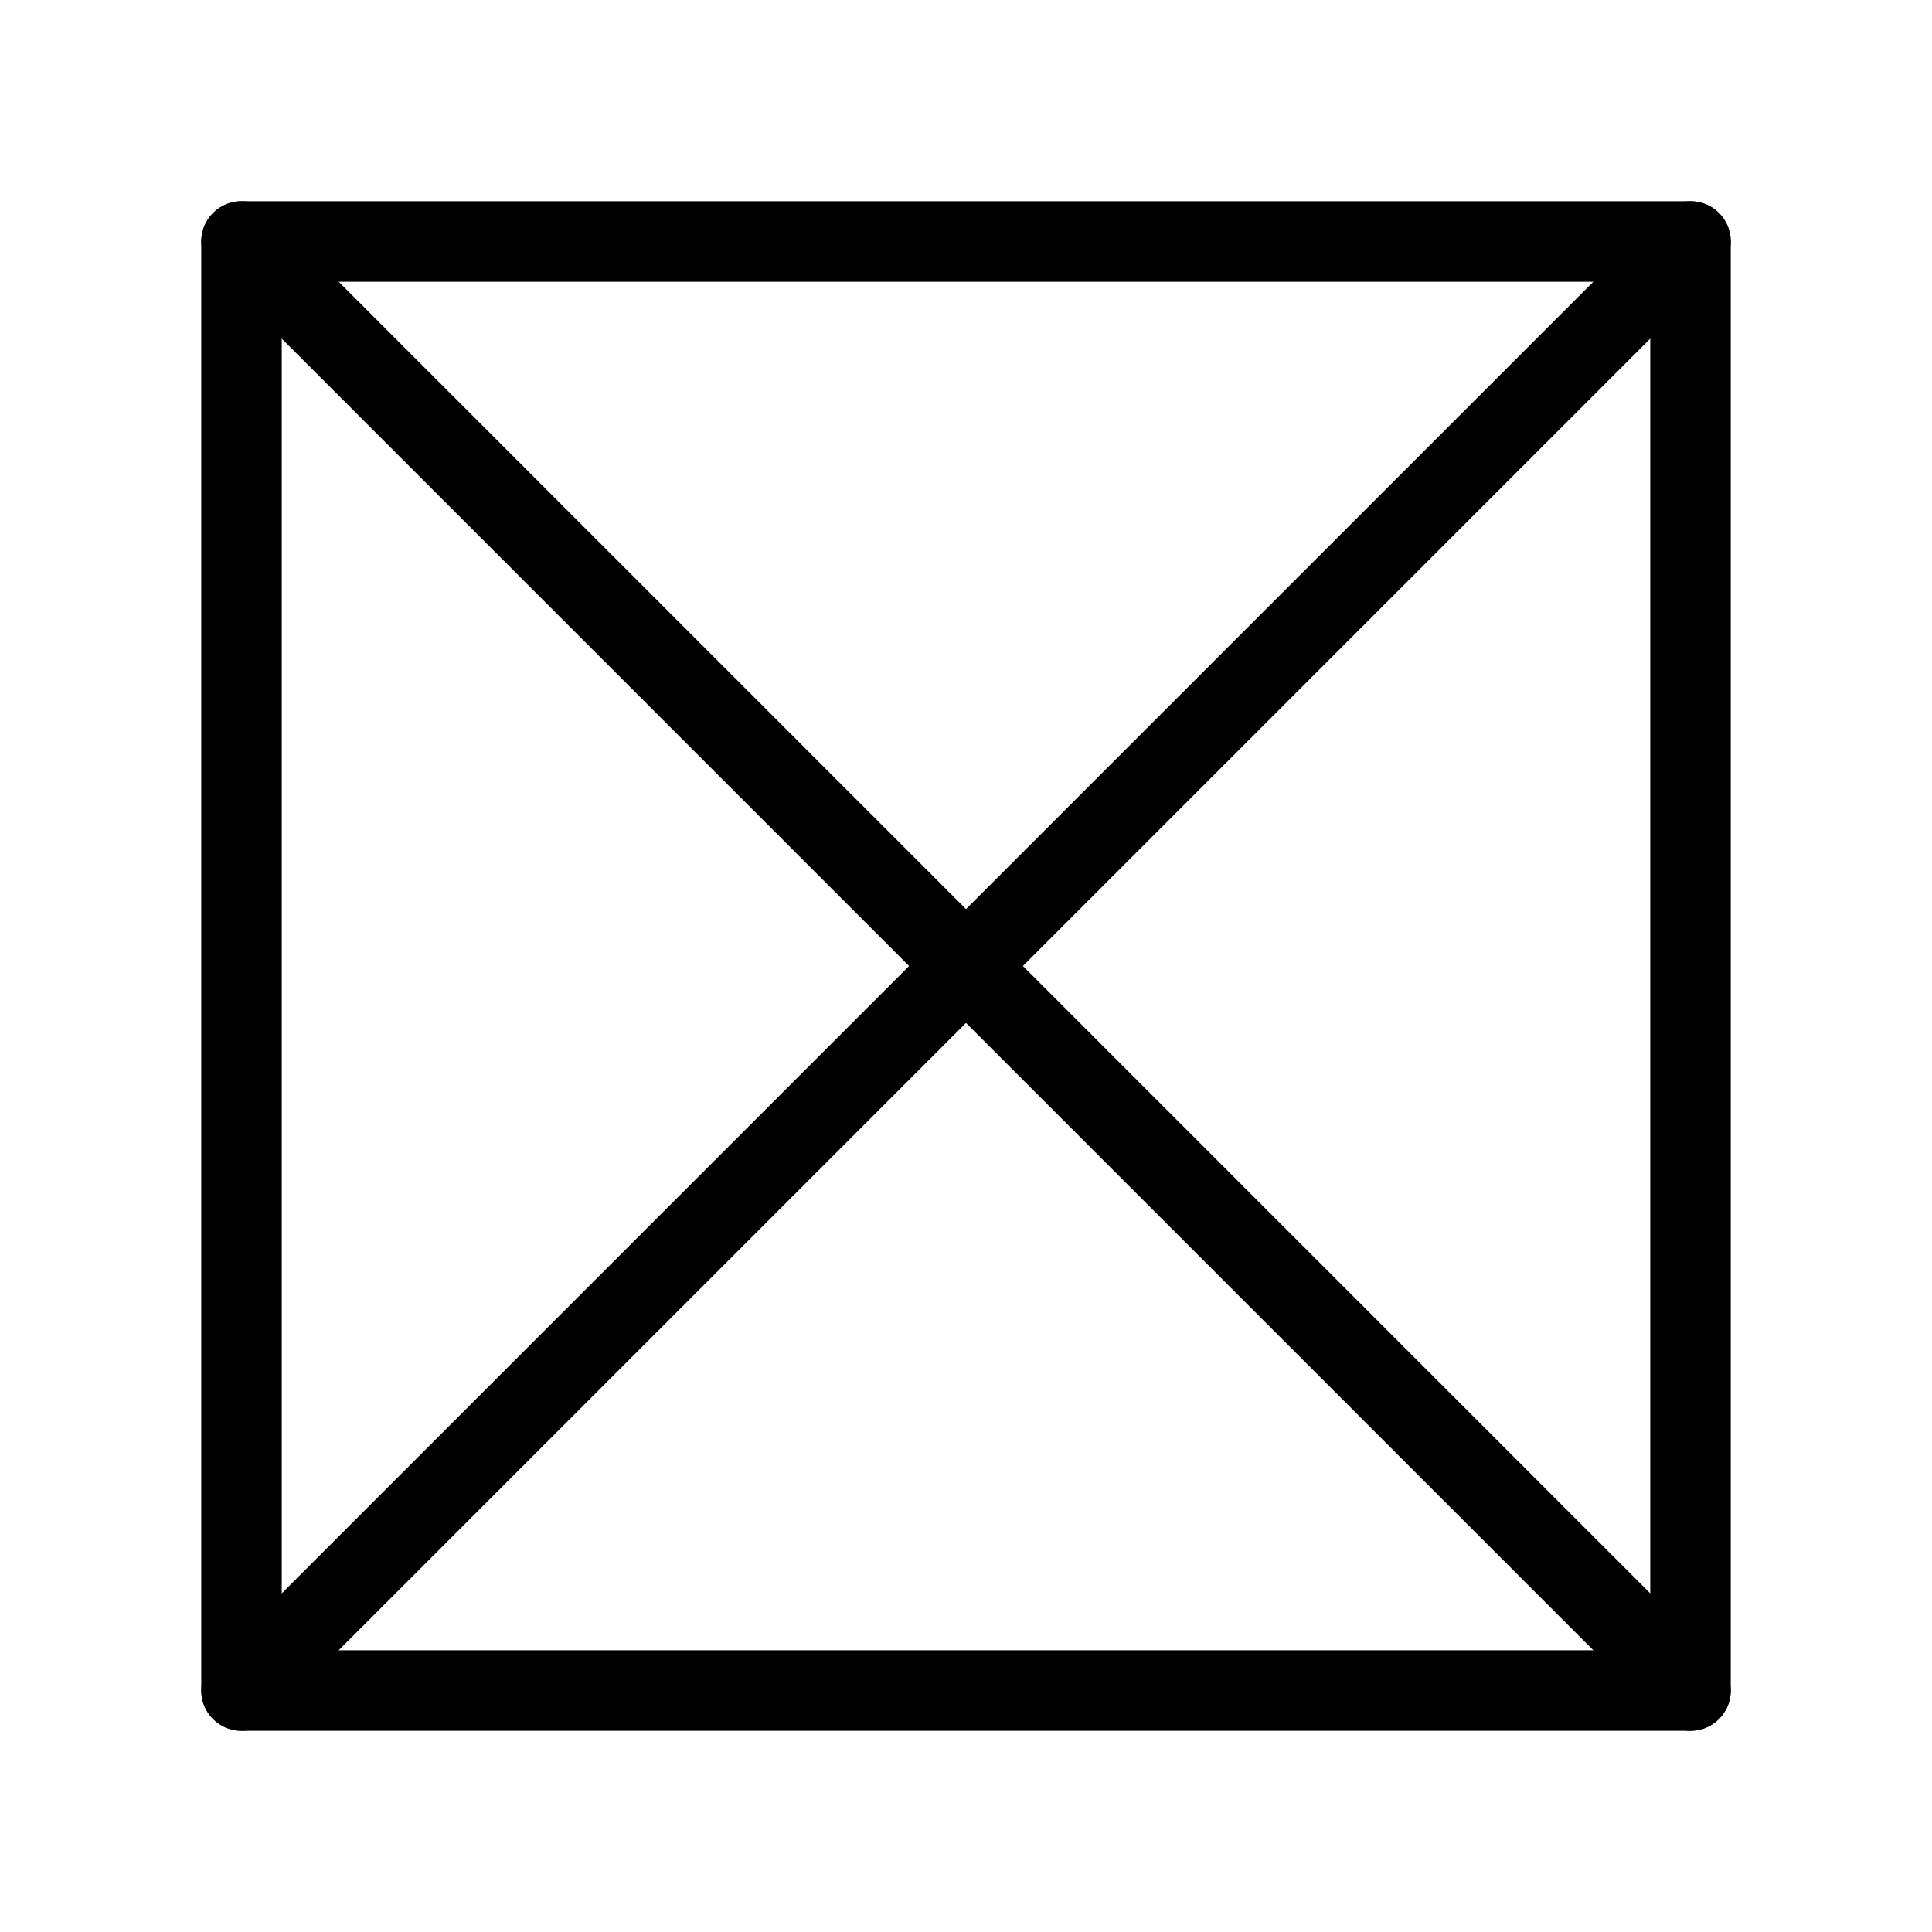
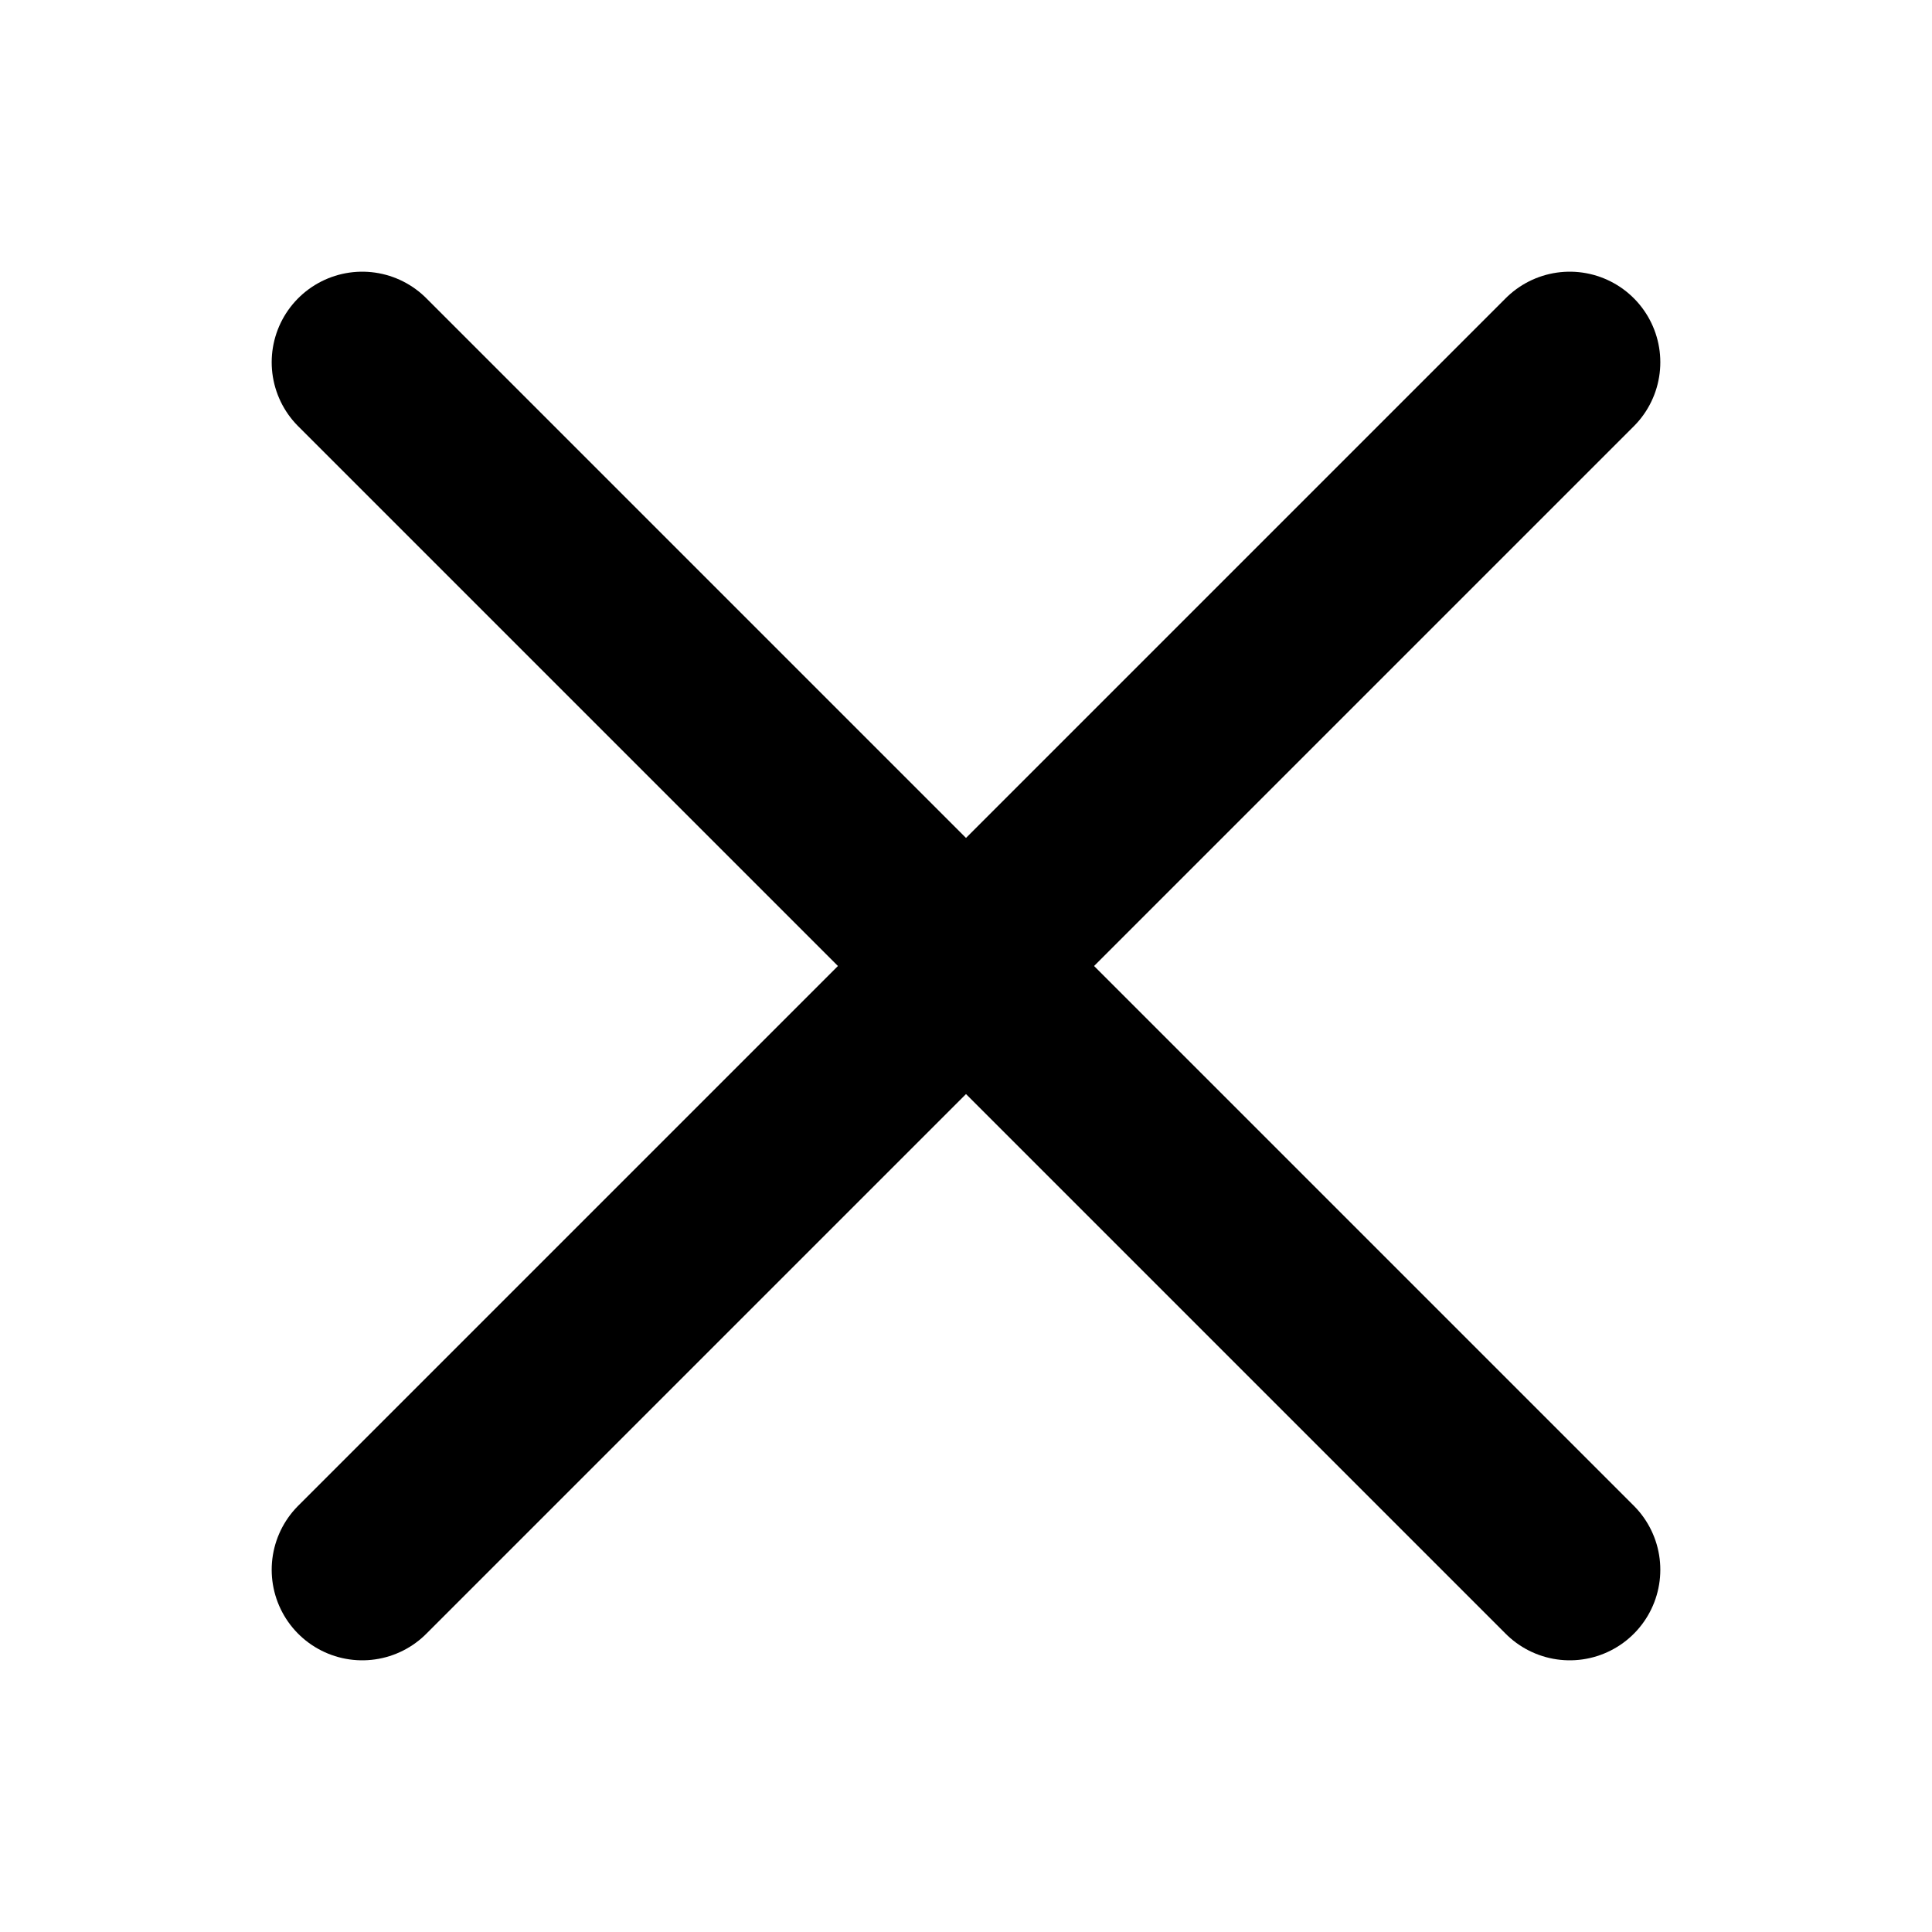
- <svg xmlns="http://www.w3.org/2000/svg" role="img" viewBox="0 0 24 24" stroke="#000" stroke-width="1" stroke-linecap="round" stroke-linejoin="round" fill="none" color="#000">
-   <rect width="18" height="18" x="3" y="3" />
-   <path stroke-linecap="round" d="M21 21L3 3 21 21zM21 3L3 21 21 3z" />
+ <svg xmlns="http://www.w3.org/2000/svg" width="16" height="16" viewBox="0 0 16 16" fill="none">
+   <path d="M13 13L3 3" stroke="black" stroke-width="1.5" stroke-linecap="round" stroke-linejoin="round" />
+   <path d="M3 13L13 3" stroke="black" stroke-width="1.5" stroke-linecap="round" stroke-linejoin="round" />
</svg>
